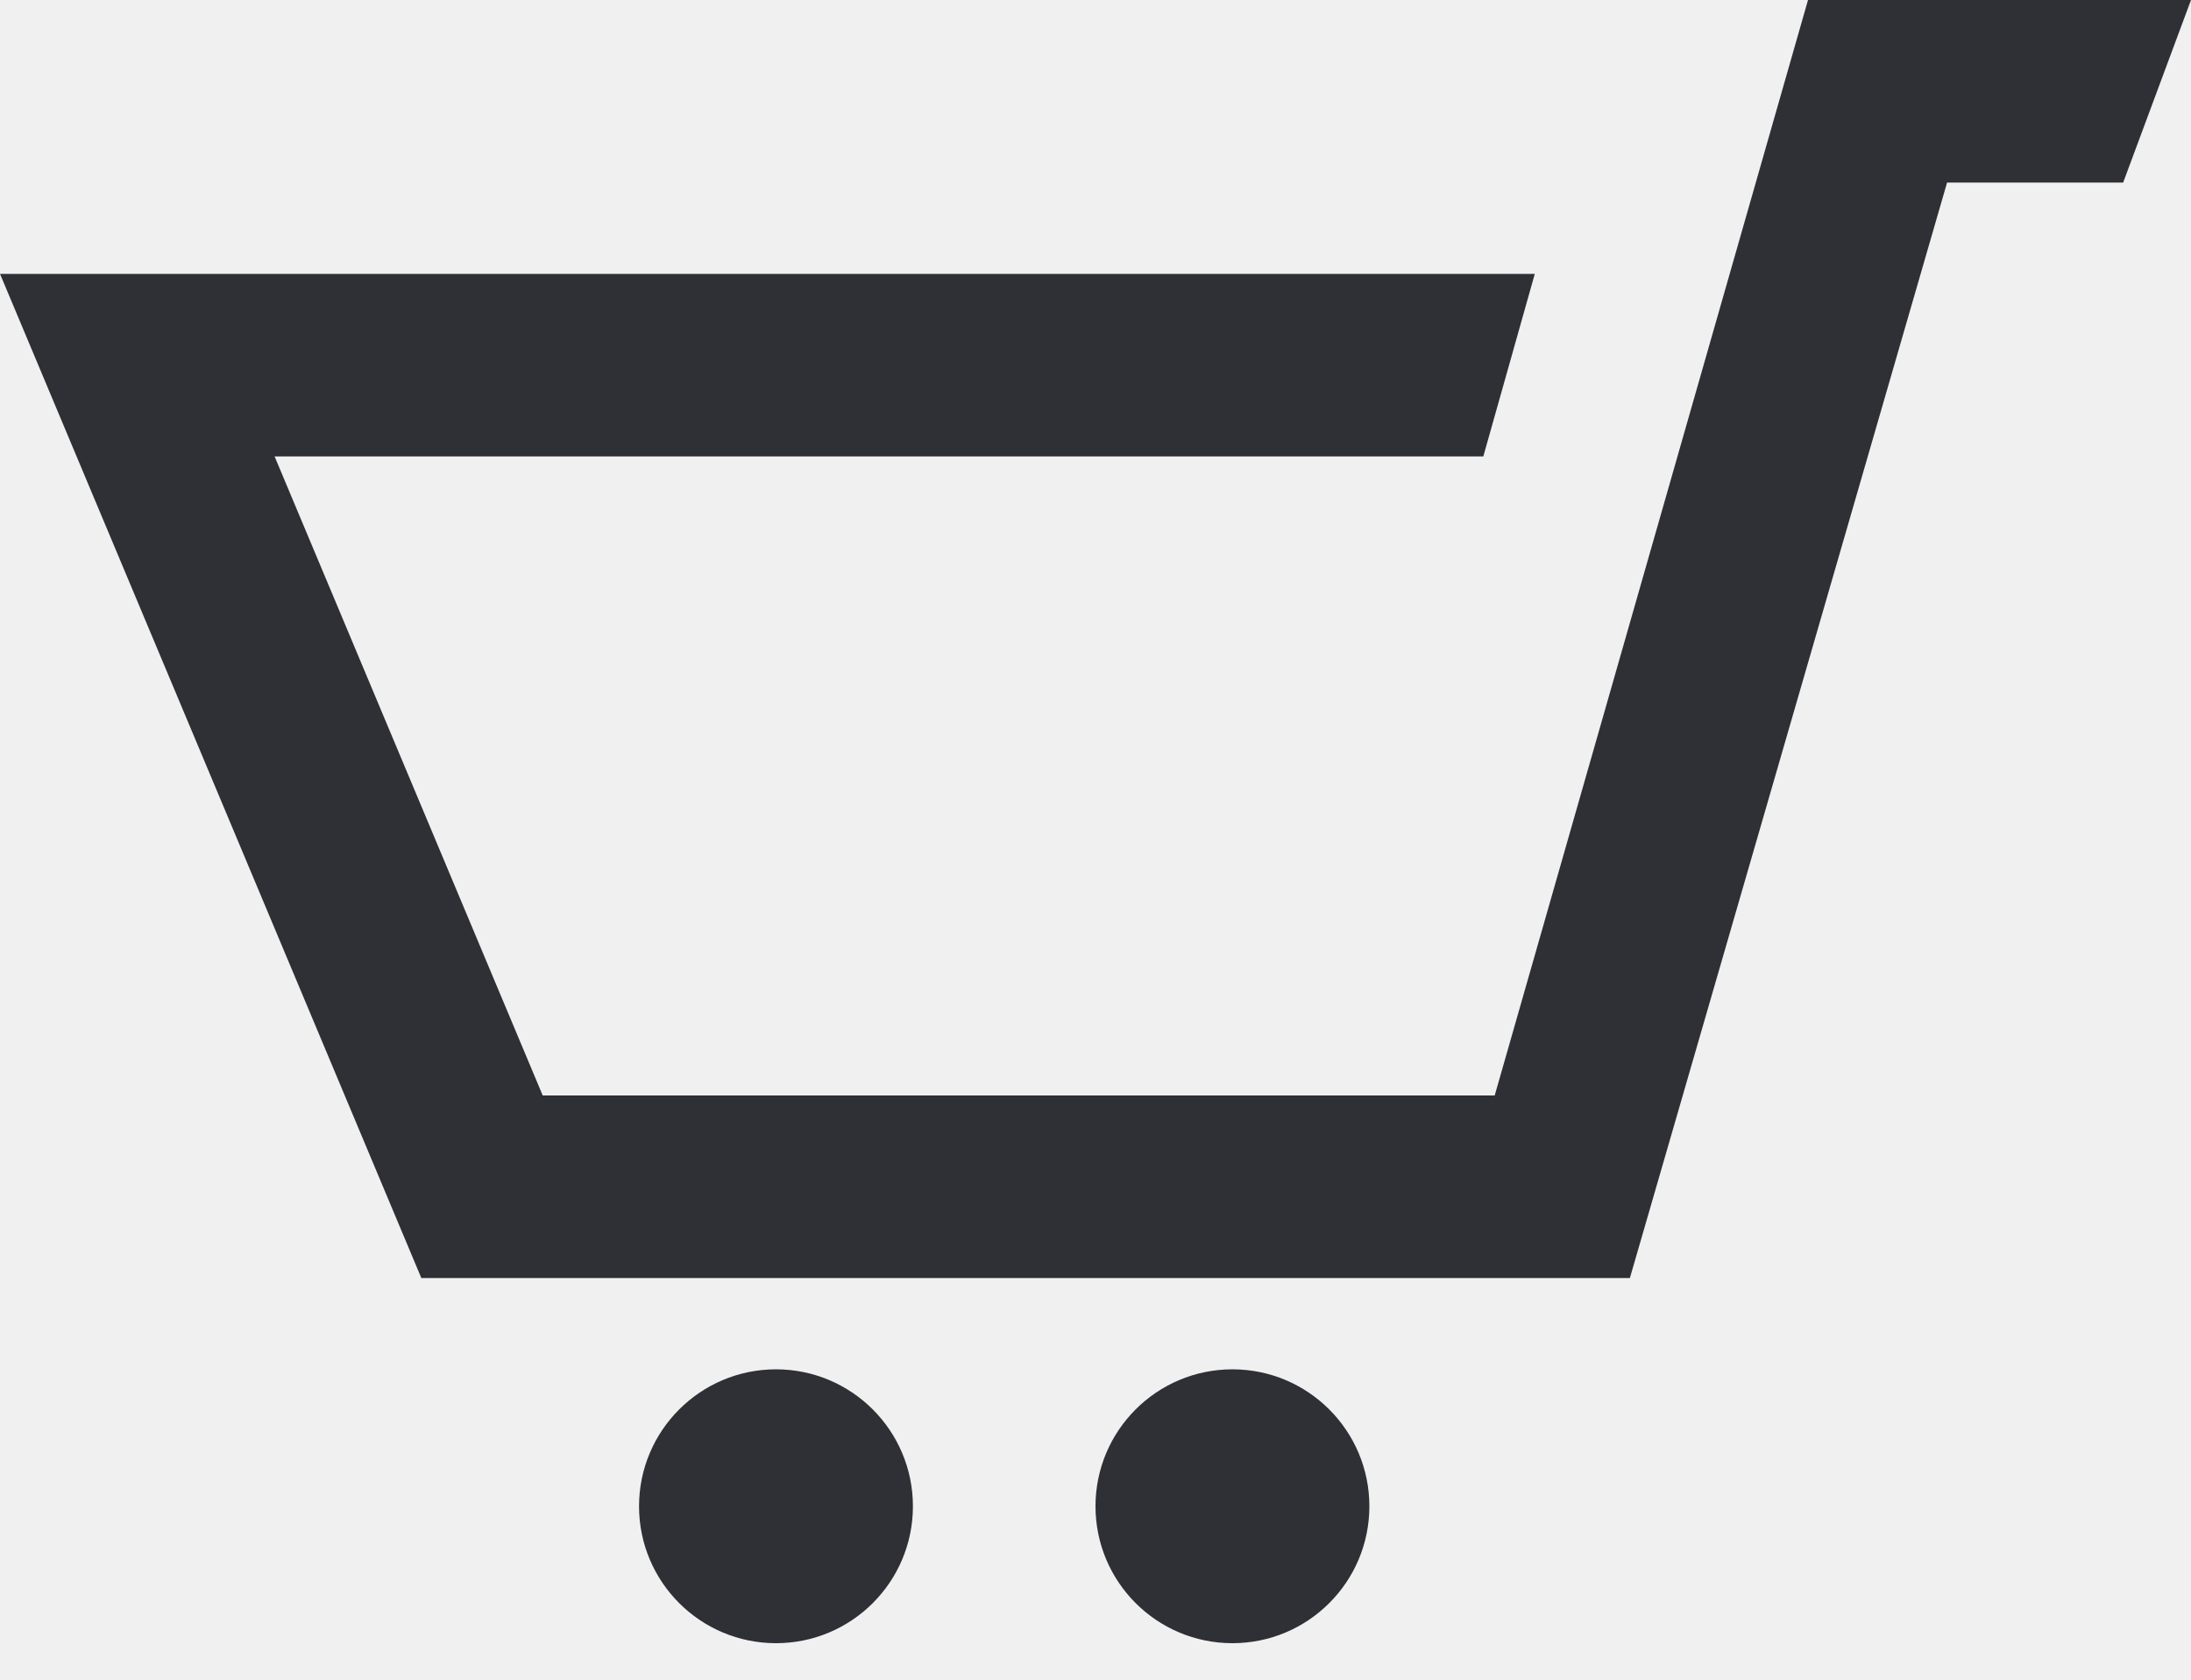
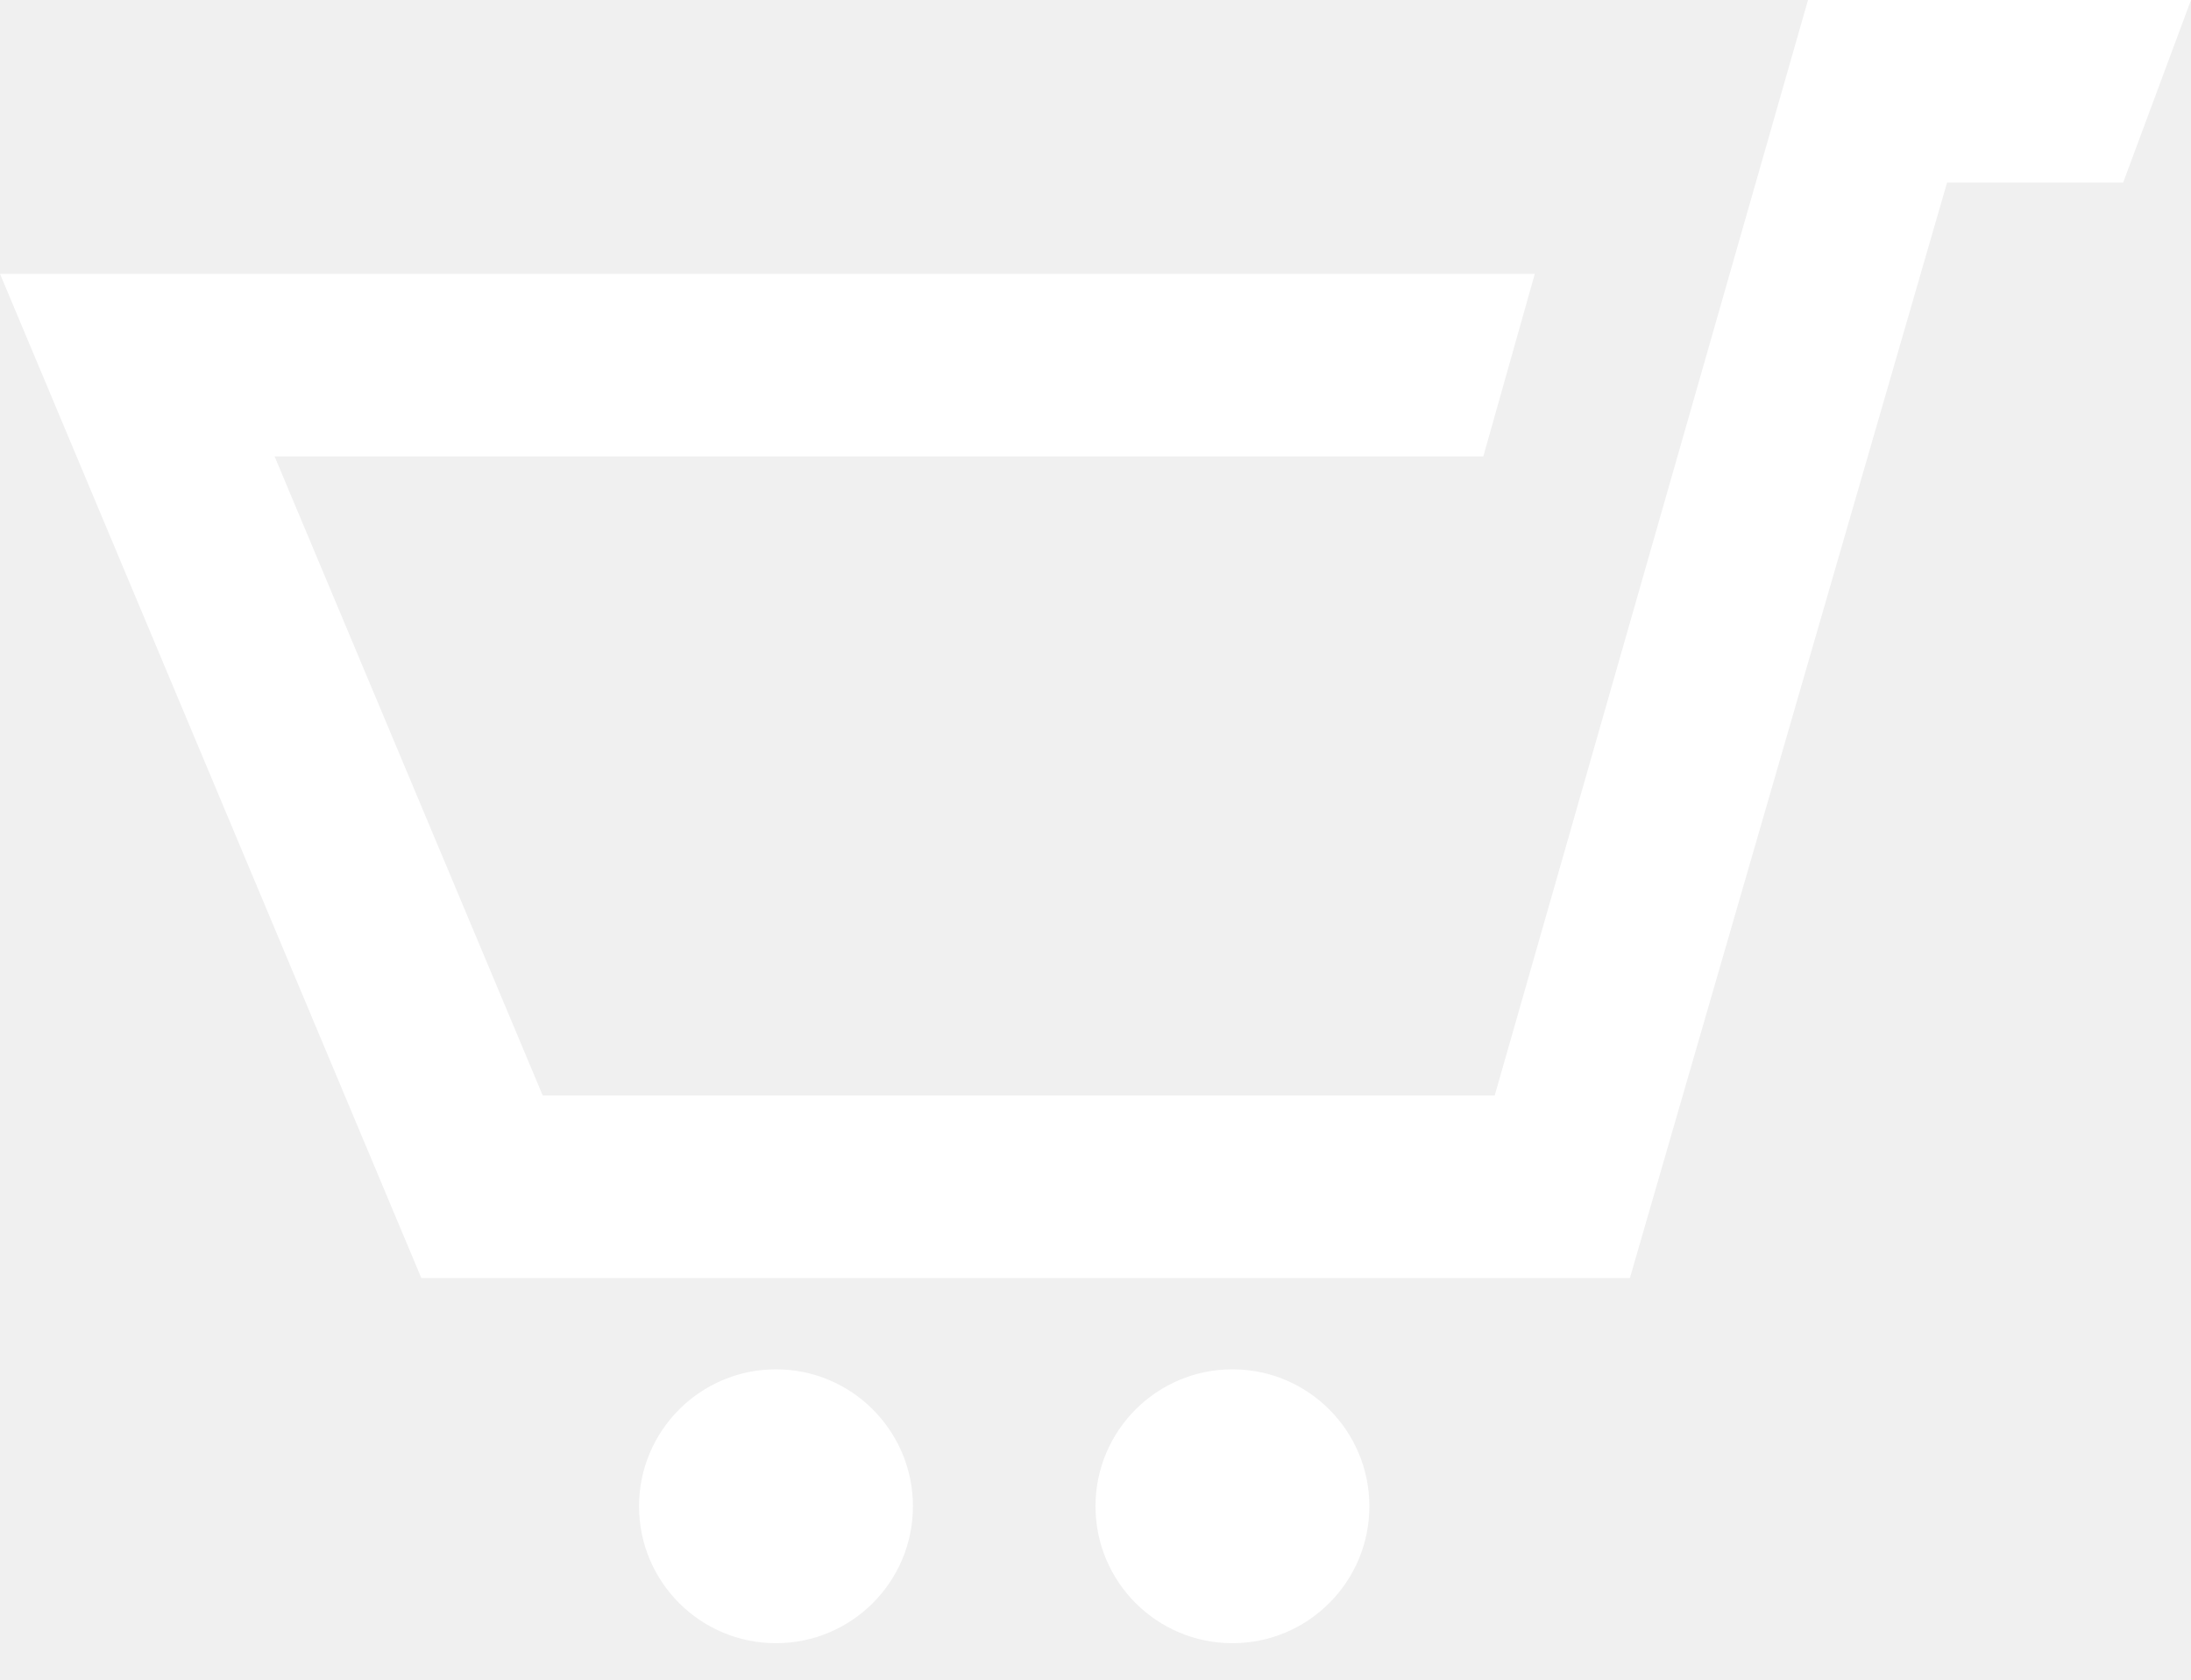
<svg xmlns="http://www.w3.org/2000/svg" width="30" height="23" viewBox="0 0 30 23" fill="none">
-   <path d="M30 0L29.071 2.5H26.66L22.317 17.5H5.769L0 3.75H21.015L20.31 6.25H3.76L7.431 15H20.466L24.756 0H30ZM10.625 18.75C9.59 18.75 8.75 19.59 8.75 20.625C8.75 21.661 9.59 22.5 10.625 22.5C11.66 22.5 12.5 21.661 12.5 20.625C12.5 19.59 11.66 18.75 10.625 18.75ZM19.25 10L16.875 18.75C15.84 18.75 15 19.589 15 20.625C15 21.661 15.84 22.5 16.875 22.5C17.91 22.5 18.75 21.661 18.75 20.625C18.75 19.59 17.91 18.75 16.875 18.75L19.25 10Z" fill="#2F3035" />
+   <path d="M30 0L29.071 2.5H26.66L22.317 17.5H5.769L0 3.75H21.015L20.31 6.25H3.76L7.431 15H20.466L24.756 0H30ZM10.625 18.75C9.59 18.75 8.75 19.59 8.75 20.625C8.75 21.661 9.59 22.5 10.625 22.5C11.66 22.5 12.5 21.661 12.5 20.625C12.5 19.59 11.66 18.75 10.625 18.75ZM19.25 10L16.875 18.75C15.84 18.75 15 19.589 15 20.625C15 21.661 15.84 22.5 16.875 22.5C17.91 22.5 18.75 21.661 18.75 20.625C18.75 19.59 17.91 18.75 16.875 18.75L19.25 10Z" fill="white" />
</svg>
